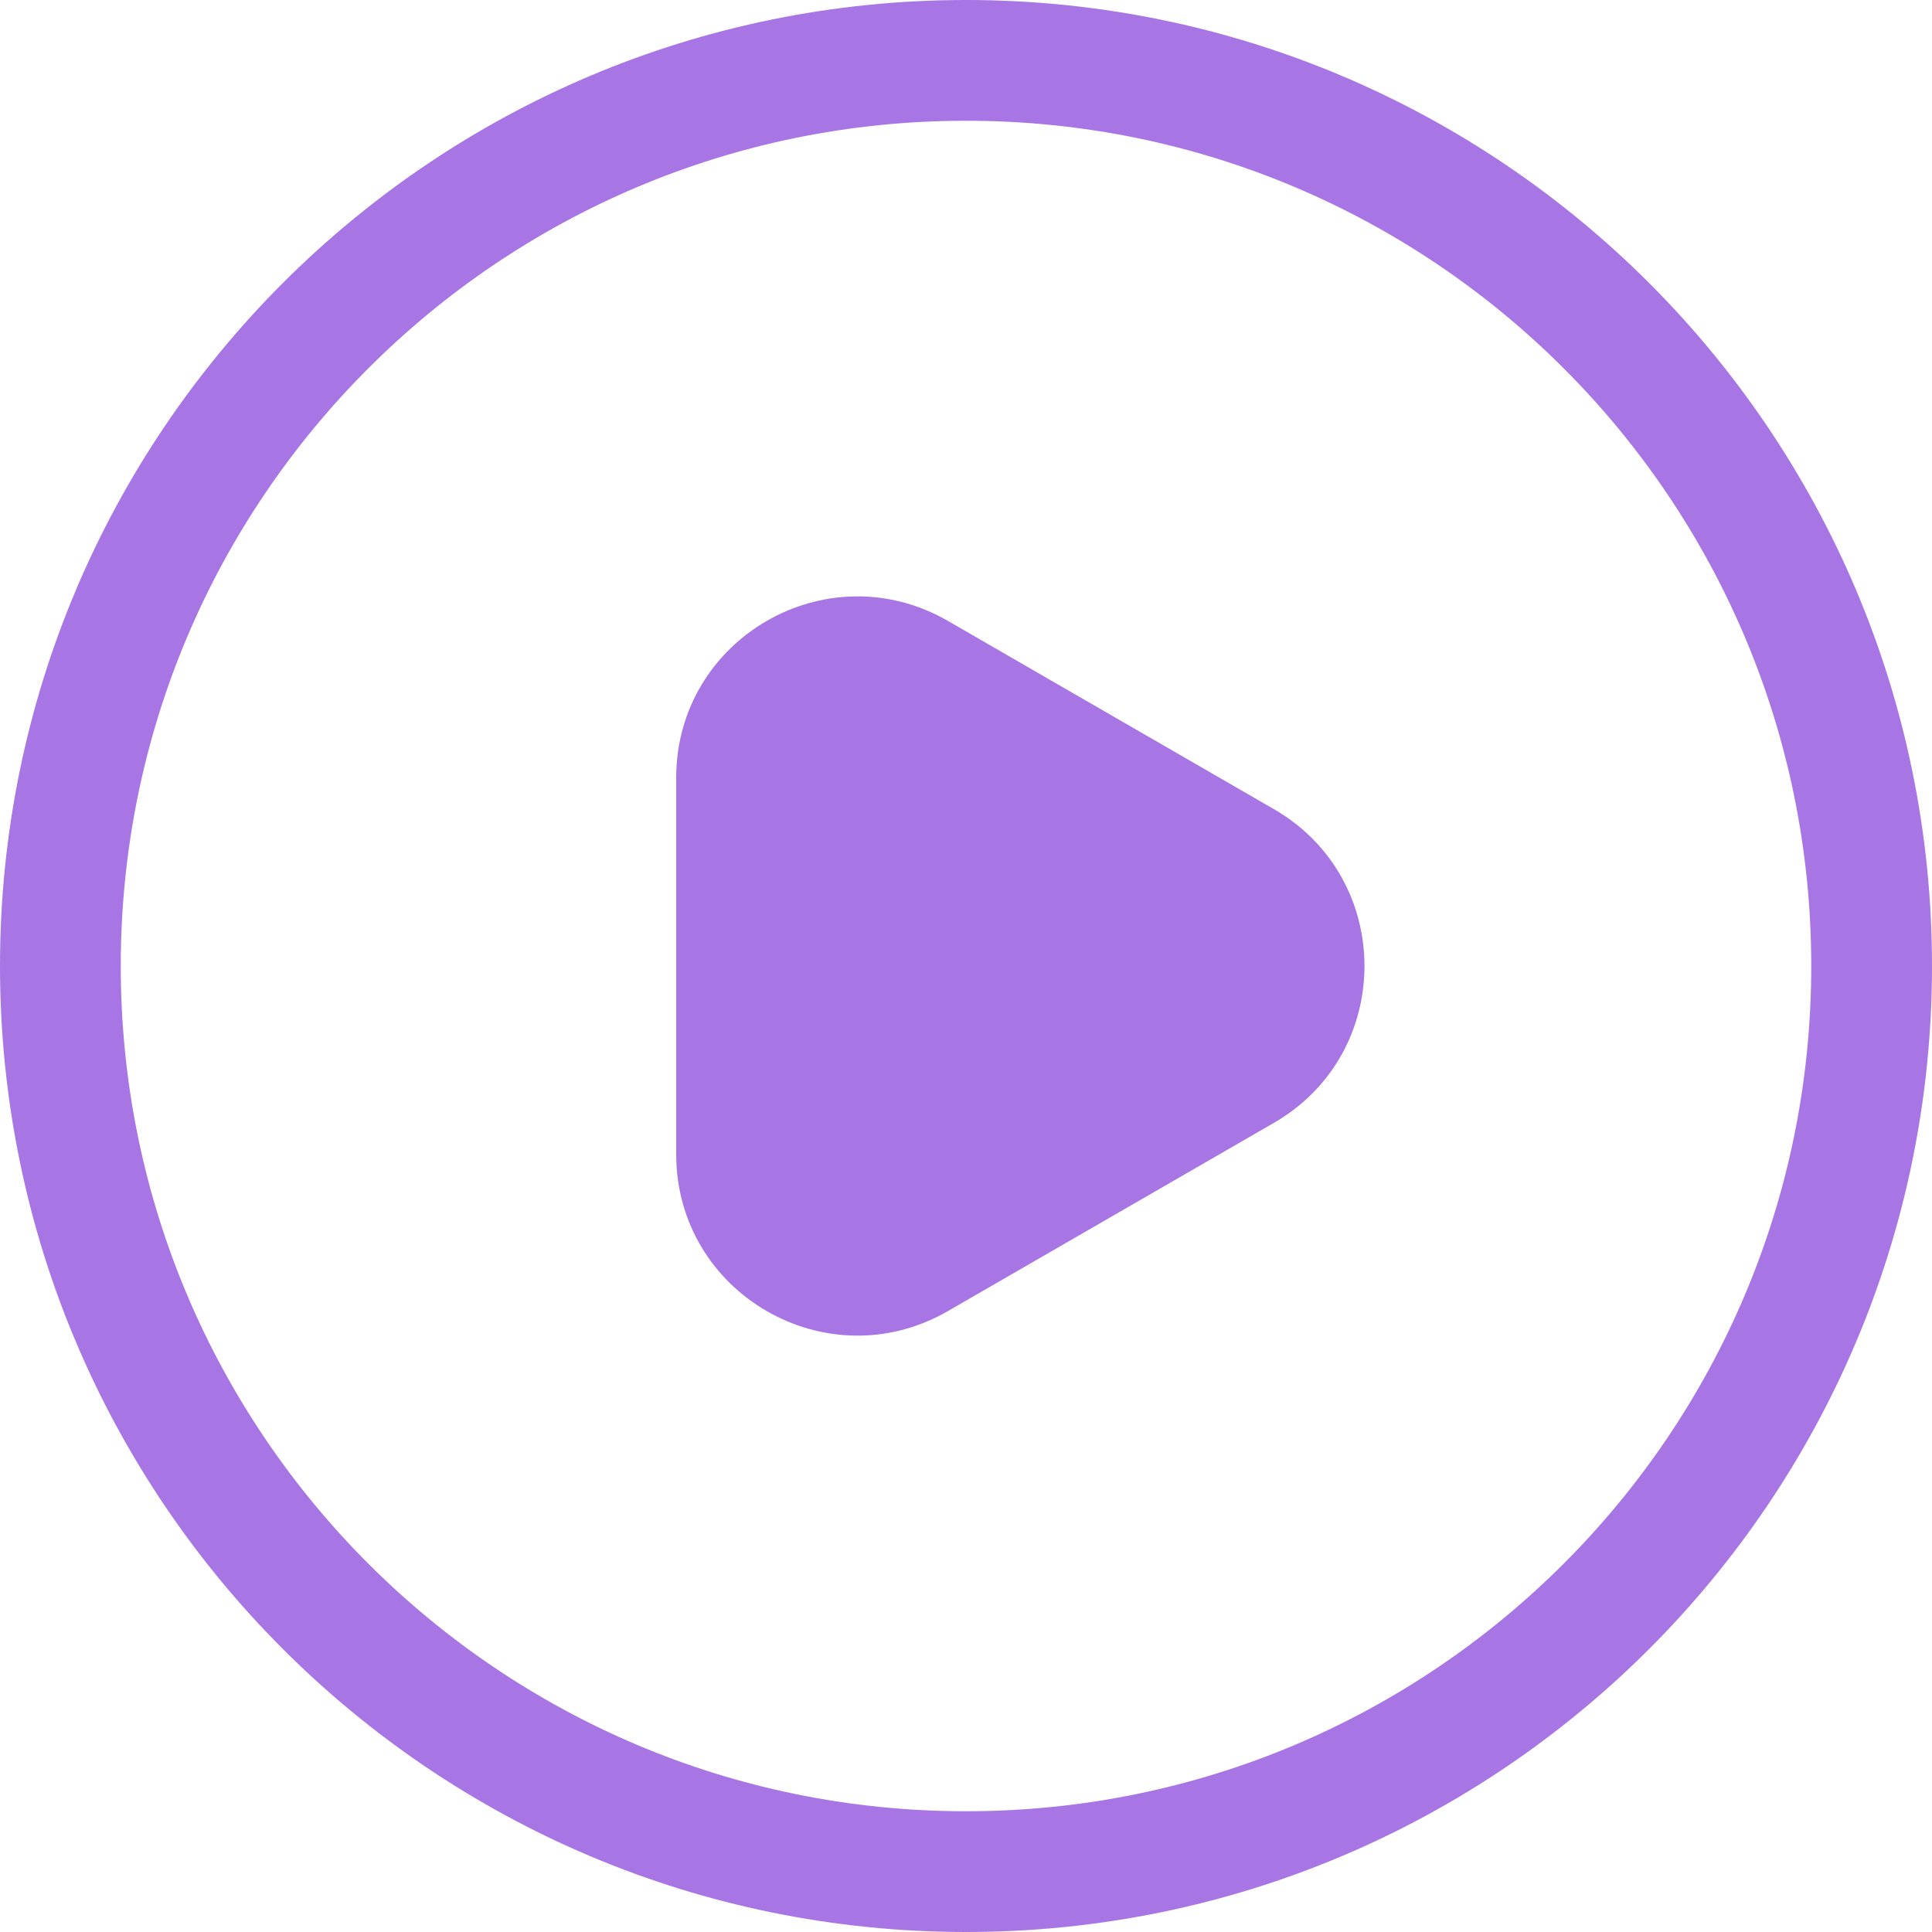
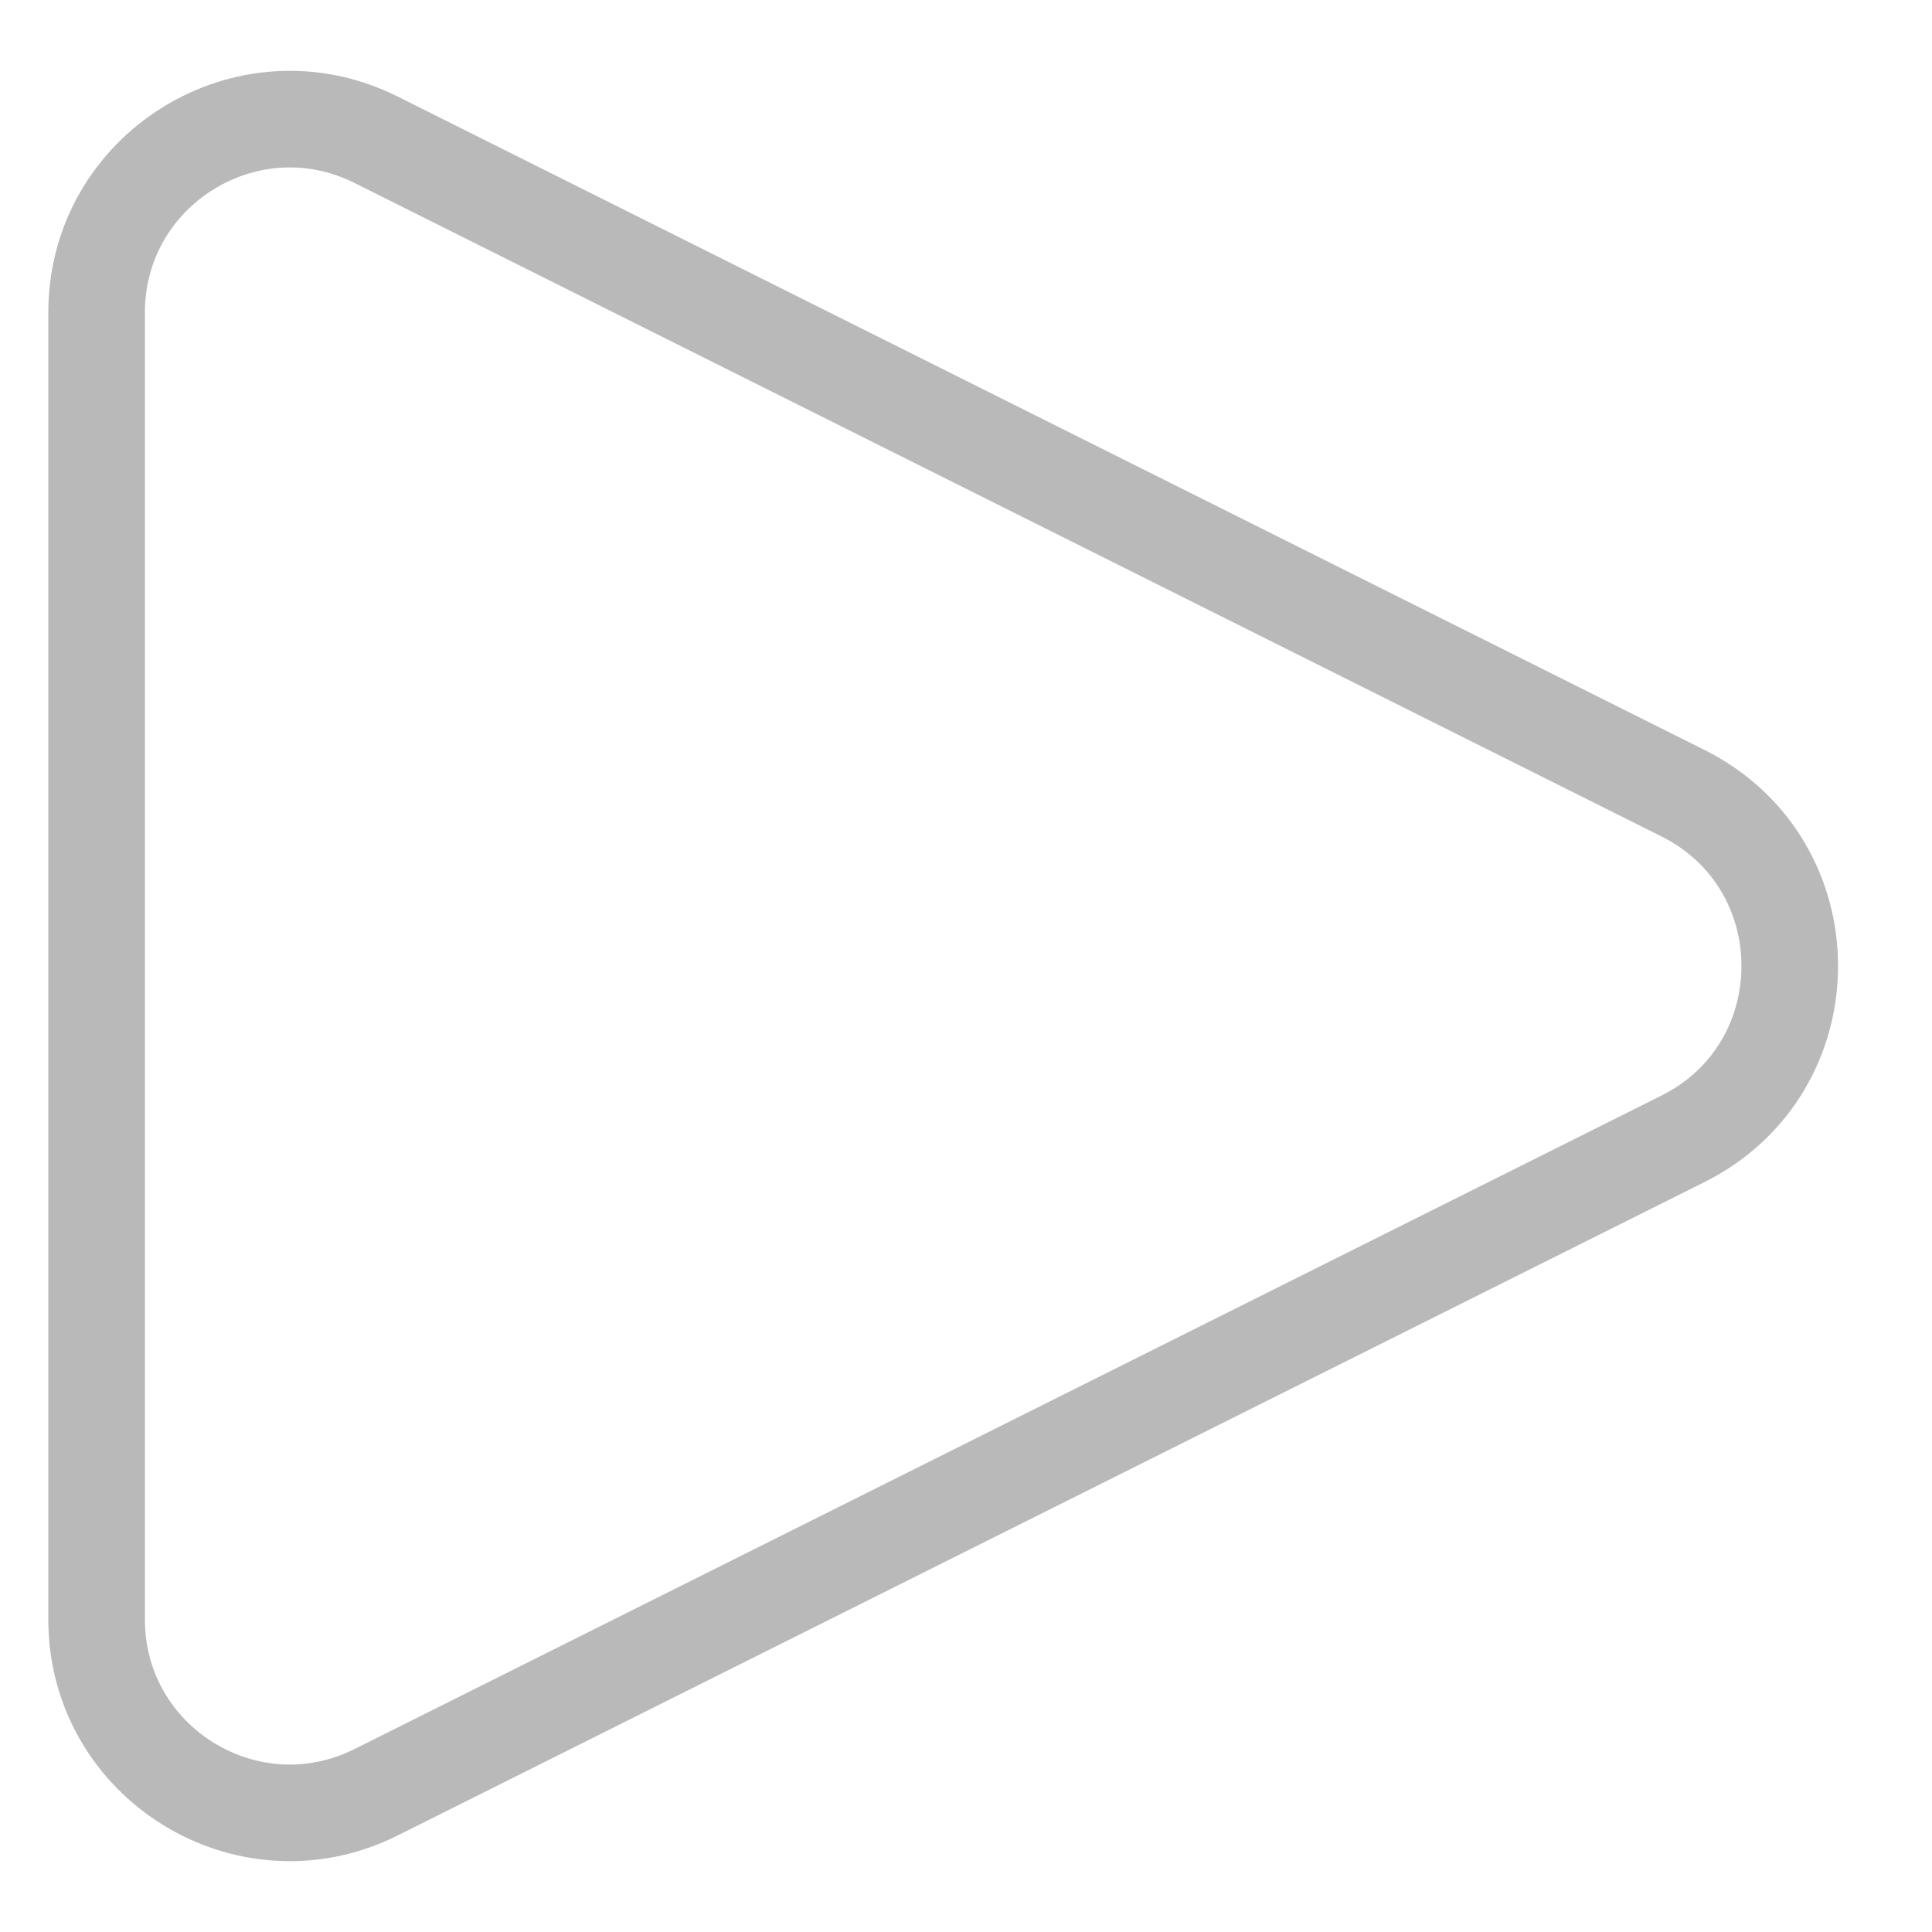
- <svg xmlns="http://www.w3.org/2000/svg" width="16" height="16" viewBox="0 0 16 16" fill="none">
-   <circle cx="8" cy="8" r="7.5" stroke="#A776E4" />
-   <path d="M10.55 6.701C11.55 7.278 11.55 8.722 10.55 9.299L7.85 10.858C6.85 11.435 5.6 10.714 5.6 9.559L5.6 6.441C5.6 5.286 6.85 4.565 7.85 5.142L10.55 6.701Z" fill="#A776E4" />
+ <svg xmlns="http://www.w3.org/2000/svg" width="20" height="20" viewBox="0 0 20 20" fill="none">
+   <path d="M3.894 1.447C2.565 0.782 1 1.749 1 3.236V16.764C1 18.251 2.565 19.218 3.894 18.553L17.422 11.789C18.896 11.052 18.896 8.948 17.422 8.211L3.894 1.447Z" stroke="#B9B9B9" stroke-linecap="round" stroke-linejoin="round" />
</svg>
